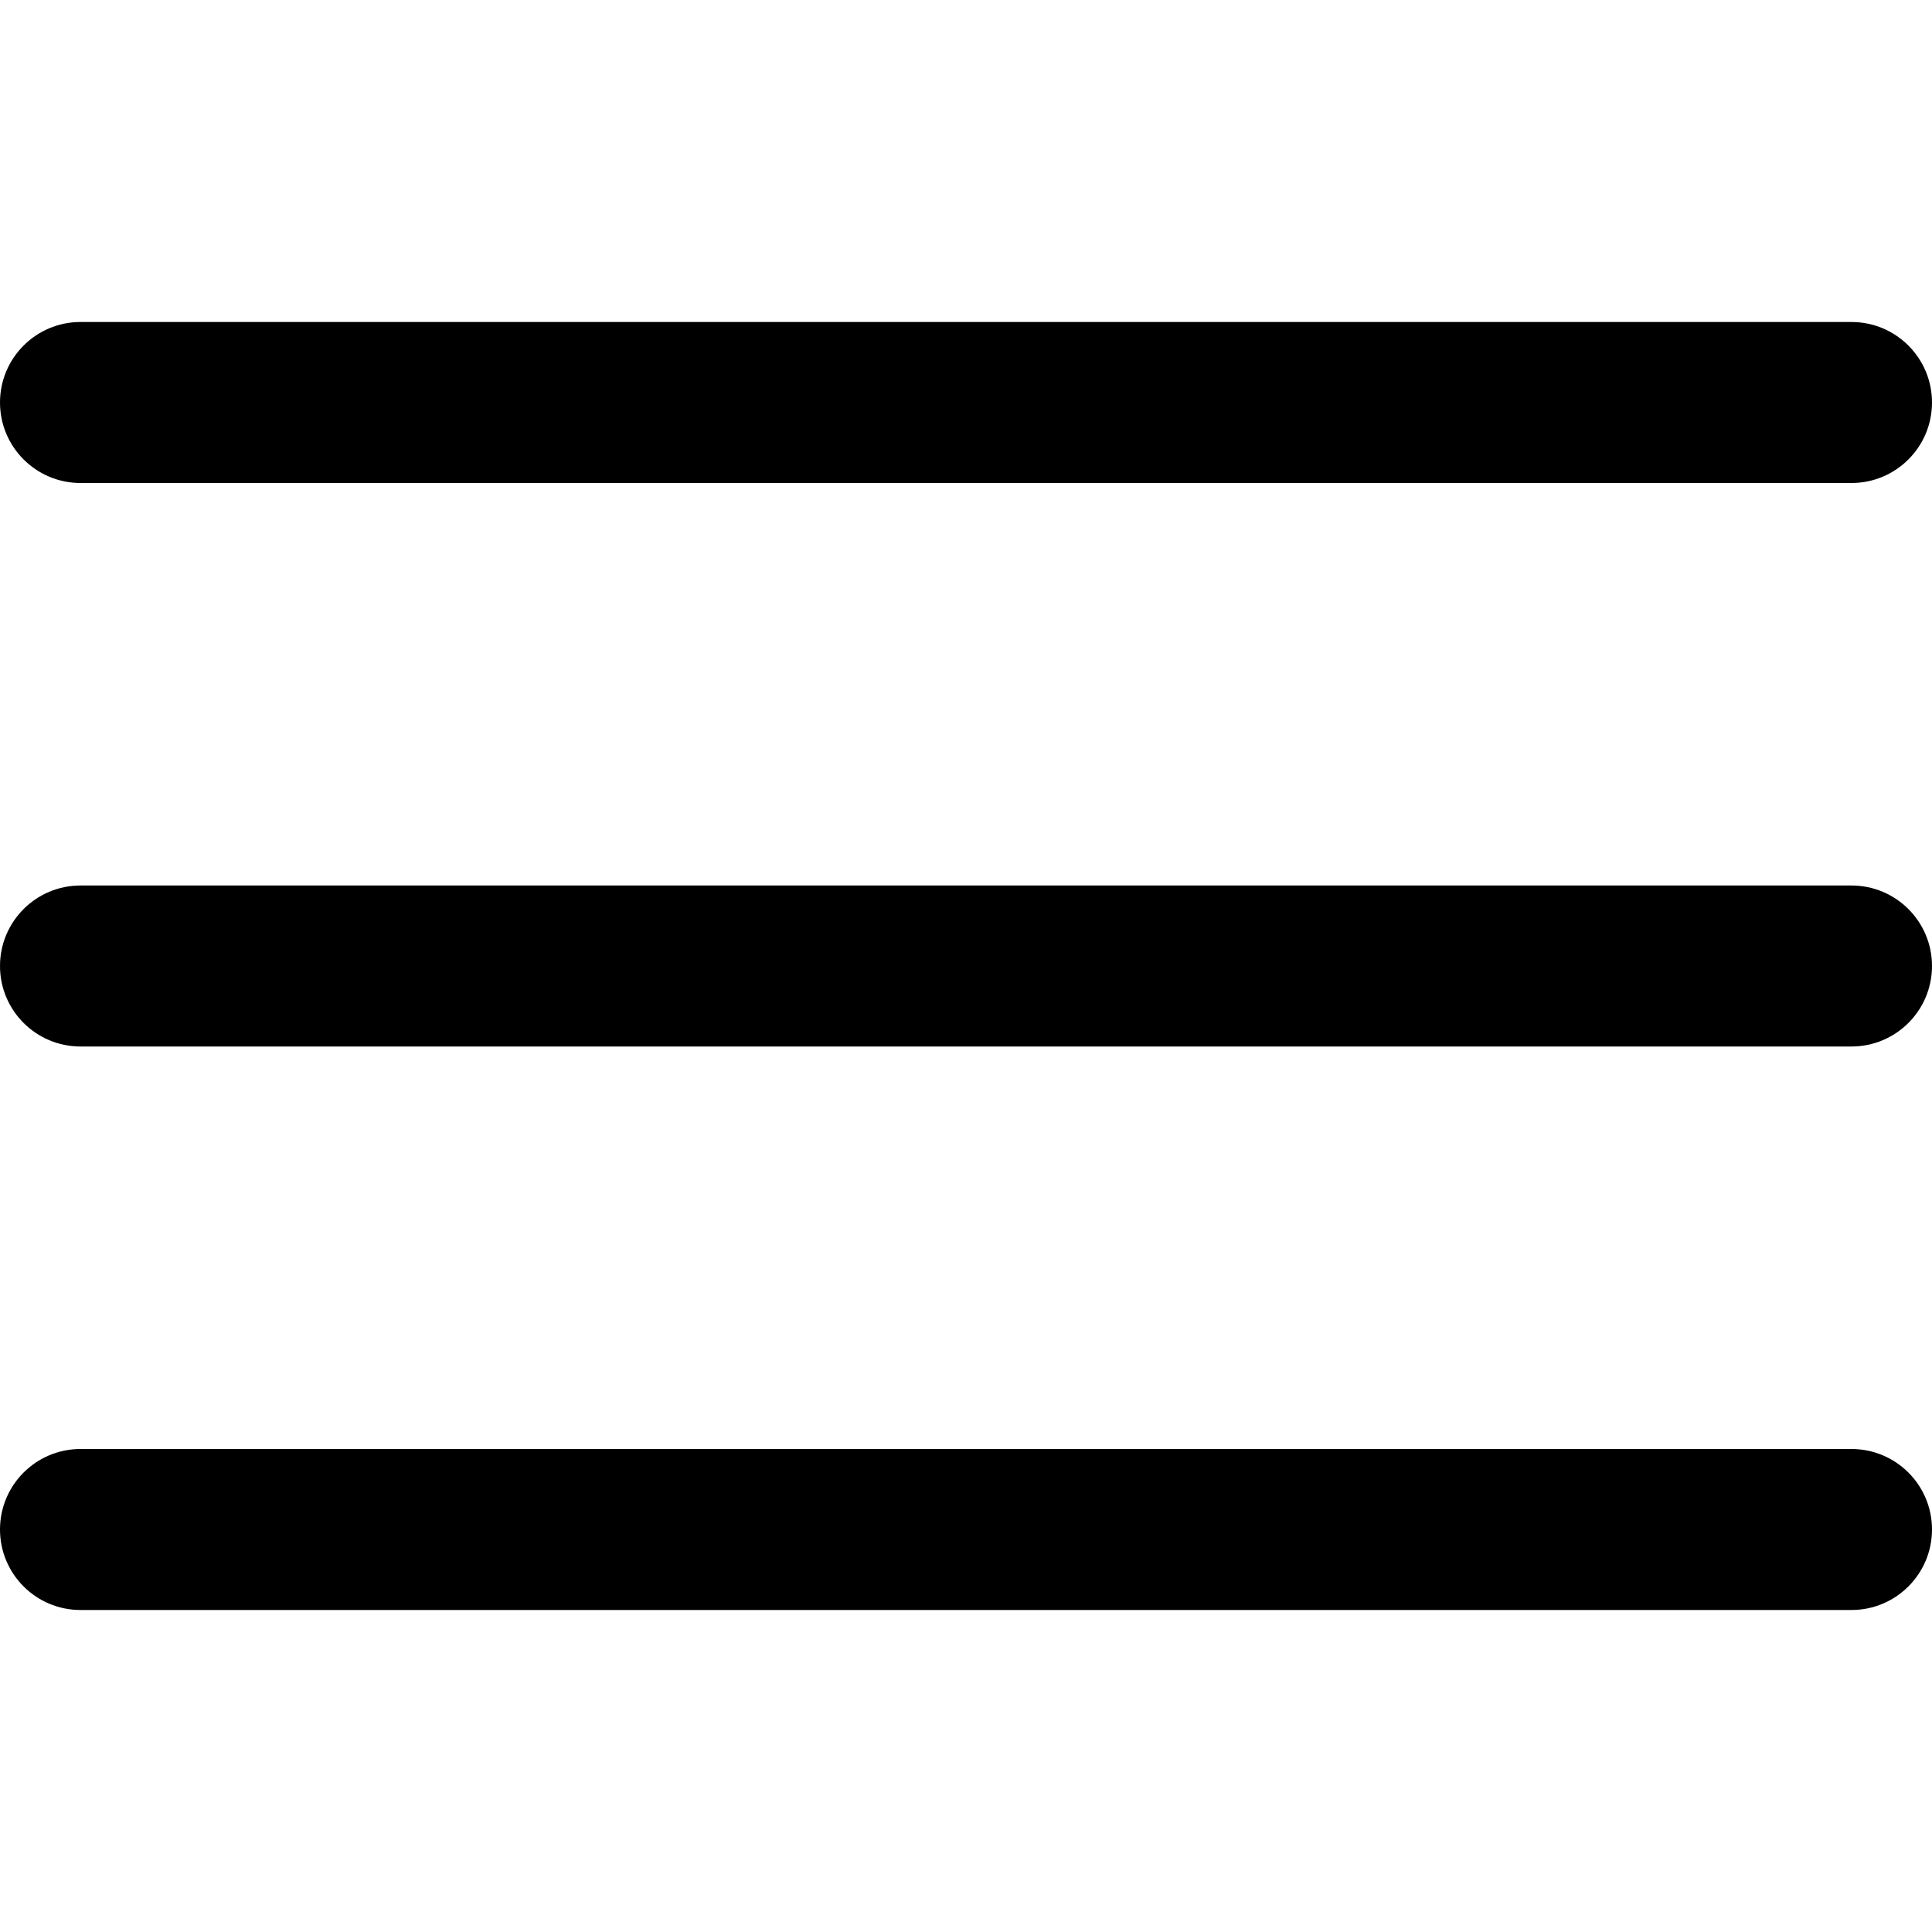
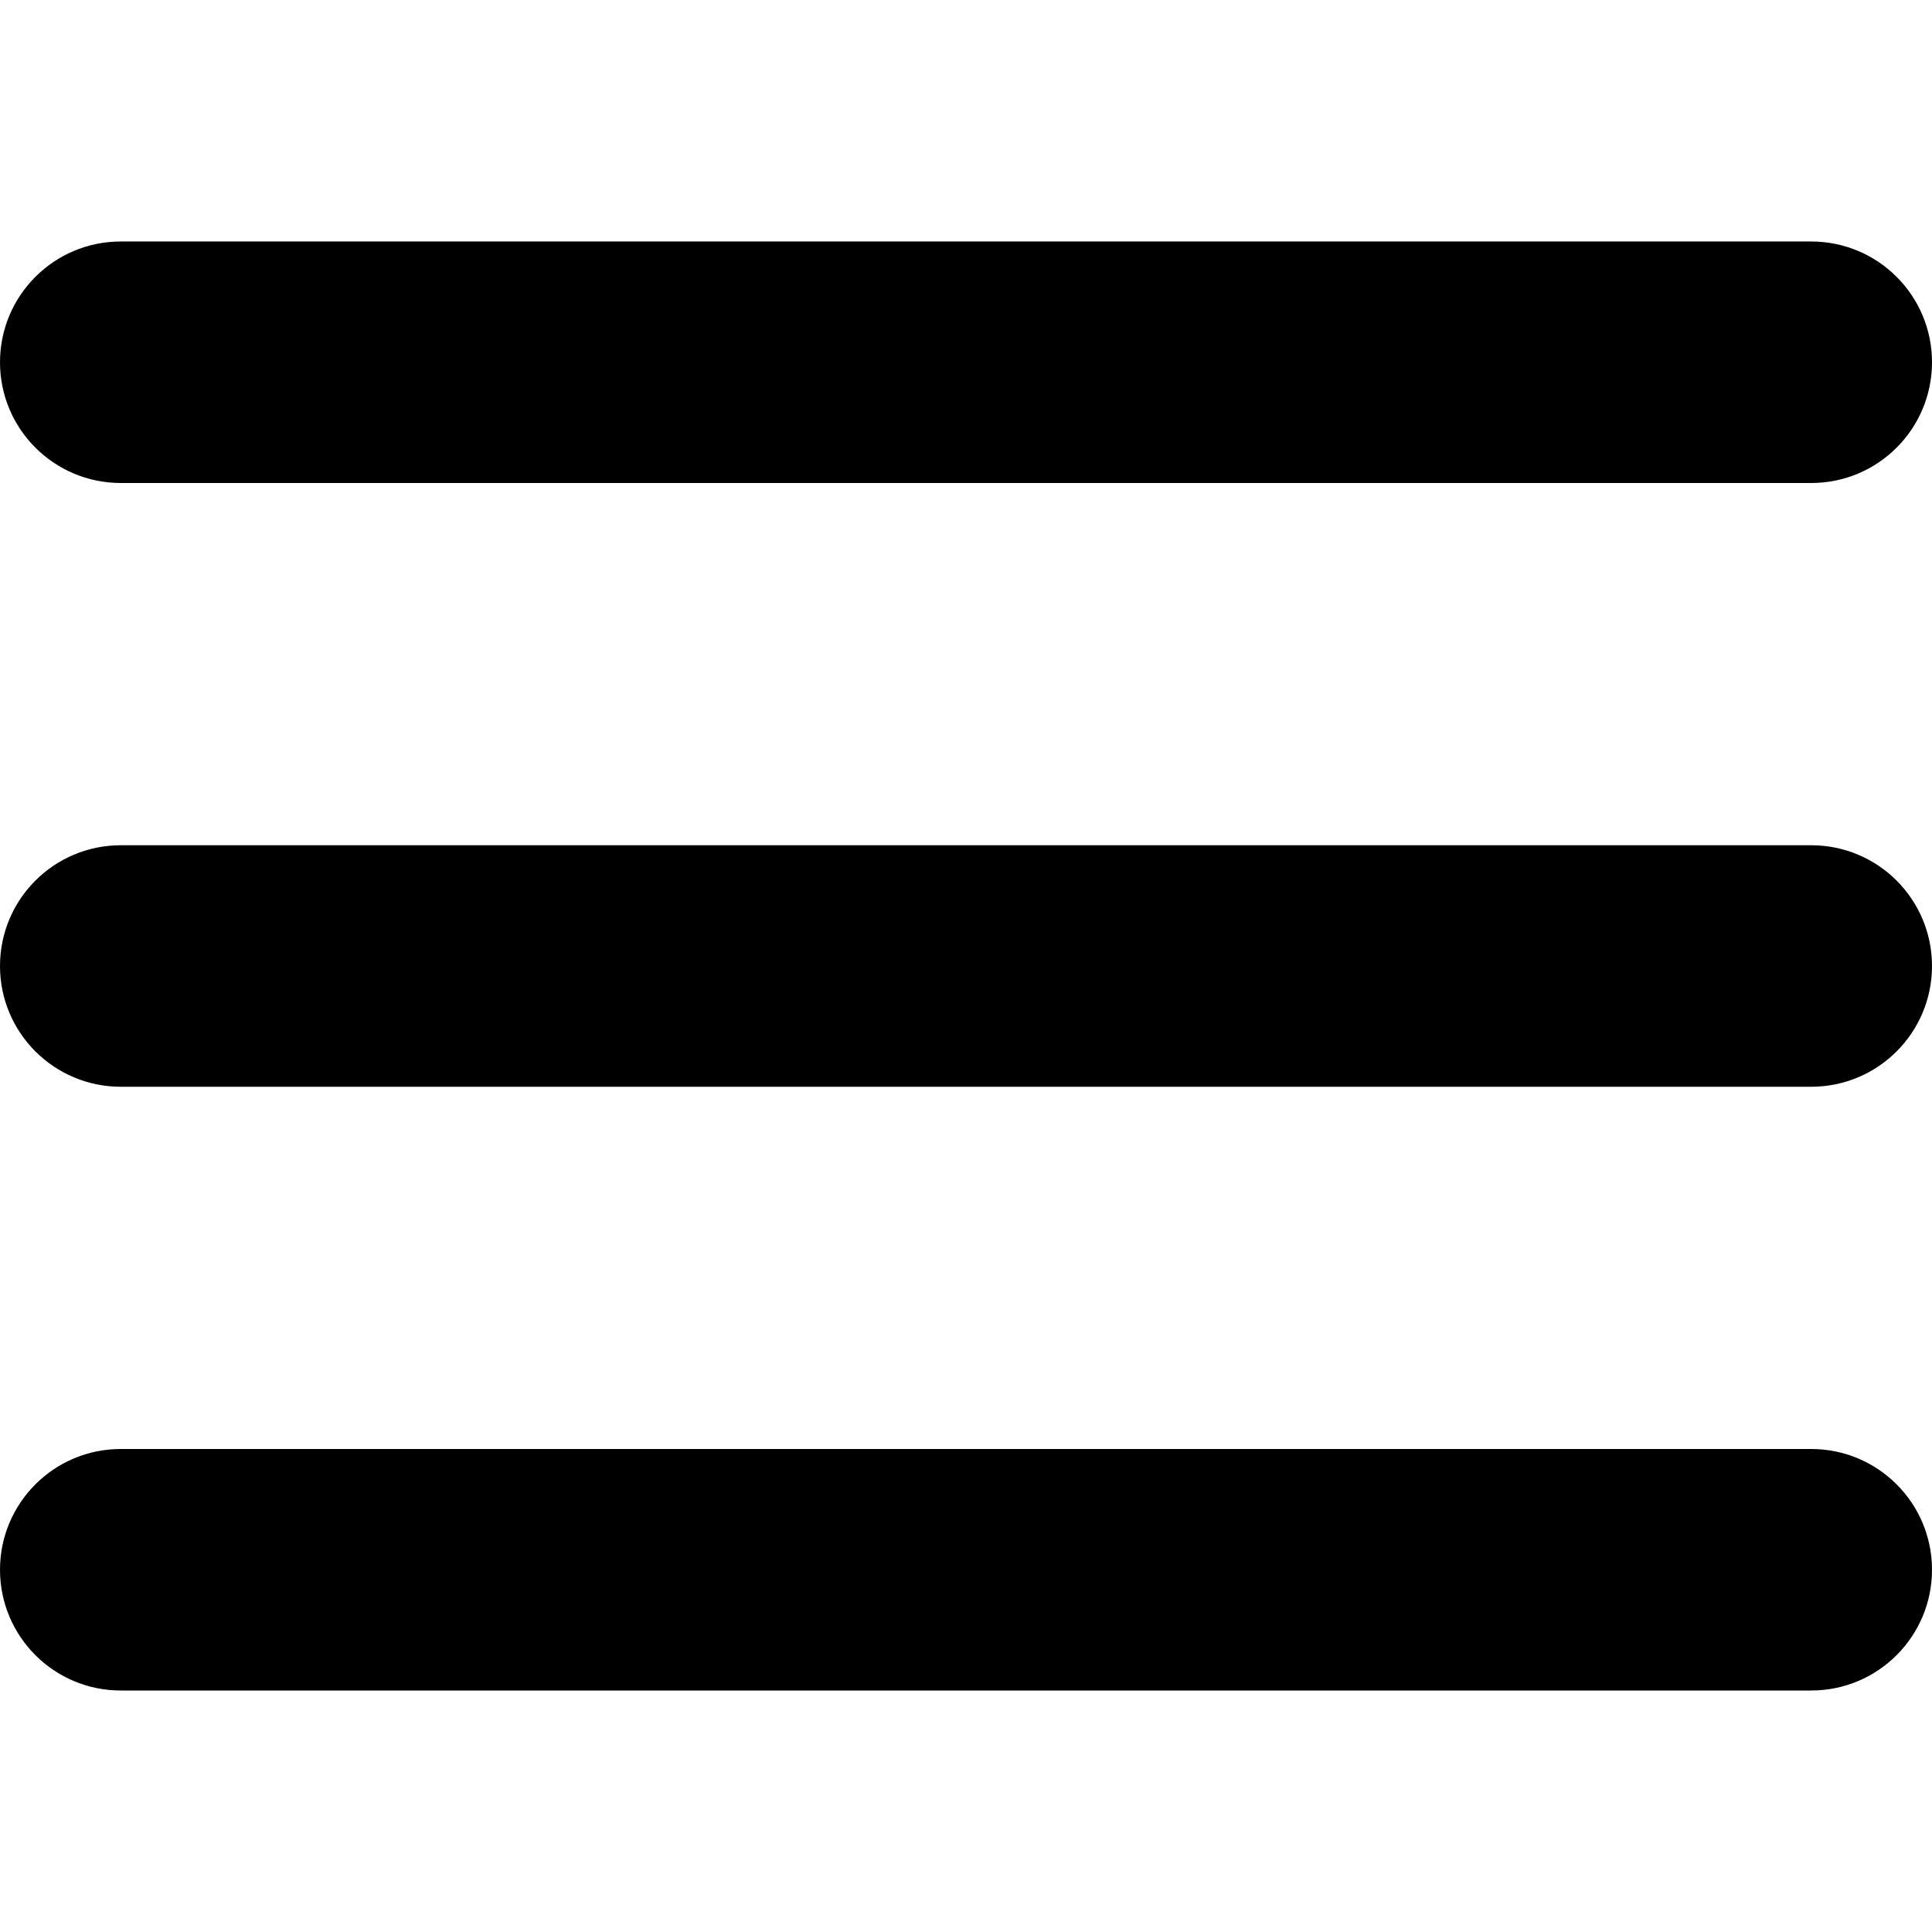
- <svg xmlns="http://www.w3.org/2000/svg" id="Outline" viewBox="0 0 24 24">
-   <rect y="11" width="24" height="2" rx="1" />
-   <rect y="4" width="24" height="2" rx="1" />
-   <rect y="18" width="24" height="2" rx="1" />
+ <svg xmlns="http://www.w3.org/2000/svg" id="Capa_1" enable-background="new 0 0 464.205 464.205" height="512" viewBox="0 0 464.205 464.205" width="512">
+   <g>
+     <g id="grip-solid-horizontal_1_">
+       <path d="m435.192 406.18h-406.179c-16.024 0-29.013-12.99-29.013-29.013s12.989-29.013 29.013-29.013h406.18c16.023 0 29.013 12.99 29.013 29.013-.001 16.023-12.99 29.013-29.014 29.013z" />
+       <path d="m435.192 261.115h-406.179c-16.024 0-29.013-12.989-29.013-29.012s12.989-29.013 29.013-29.013h406.18c16.023 0 29.013 12.989 29.013 29.013s-12.99 29.012-29.014 29.012z" />
+       <path d="m435.192 116.051h-406.179c-16.024 0-29.013-12.989-29.013-29.013s12.989-29.013 29.013-29.013h406.18c16.023 0 29.013 12.989 29.013 29.013s-12.99 29.013-29.014 29.013z" />
+     </g>
+   </g>
</svg>
